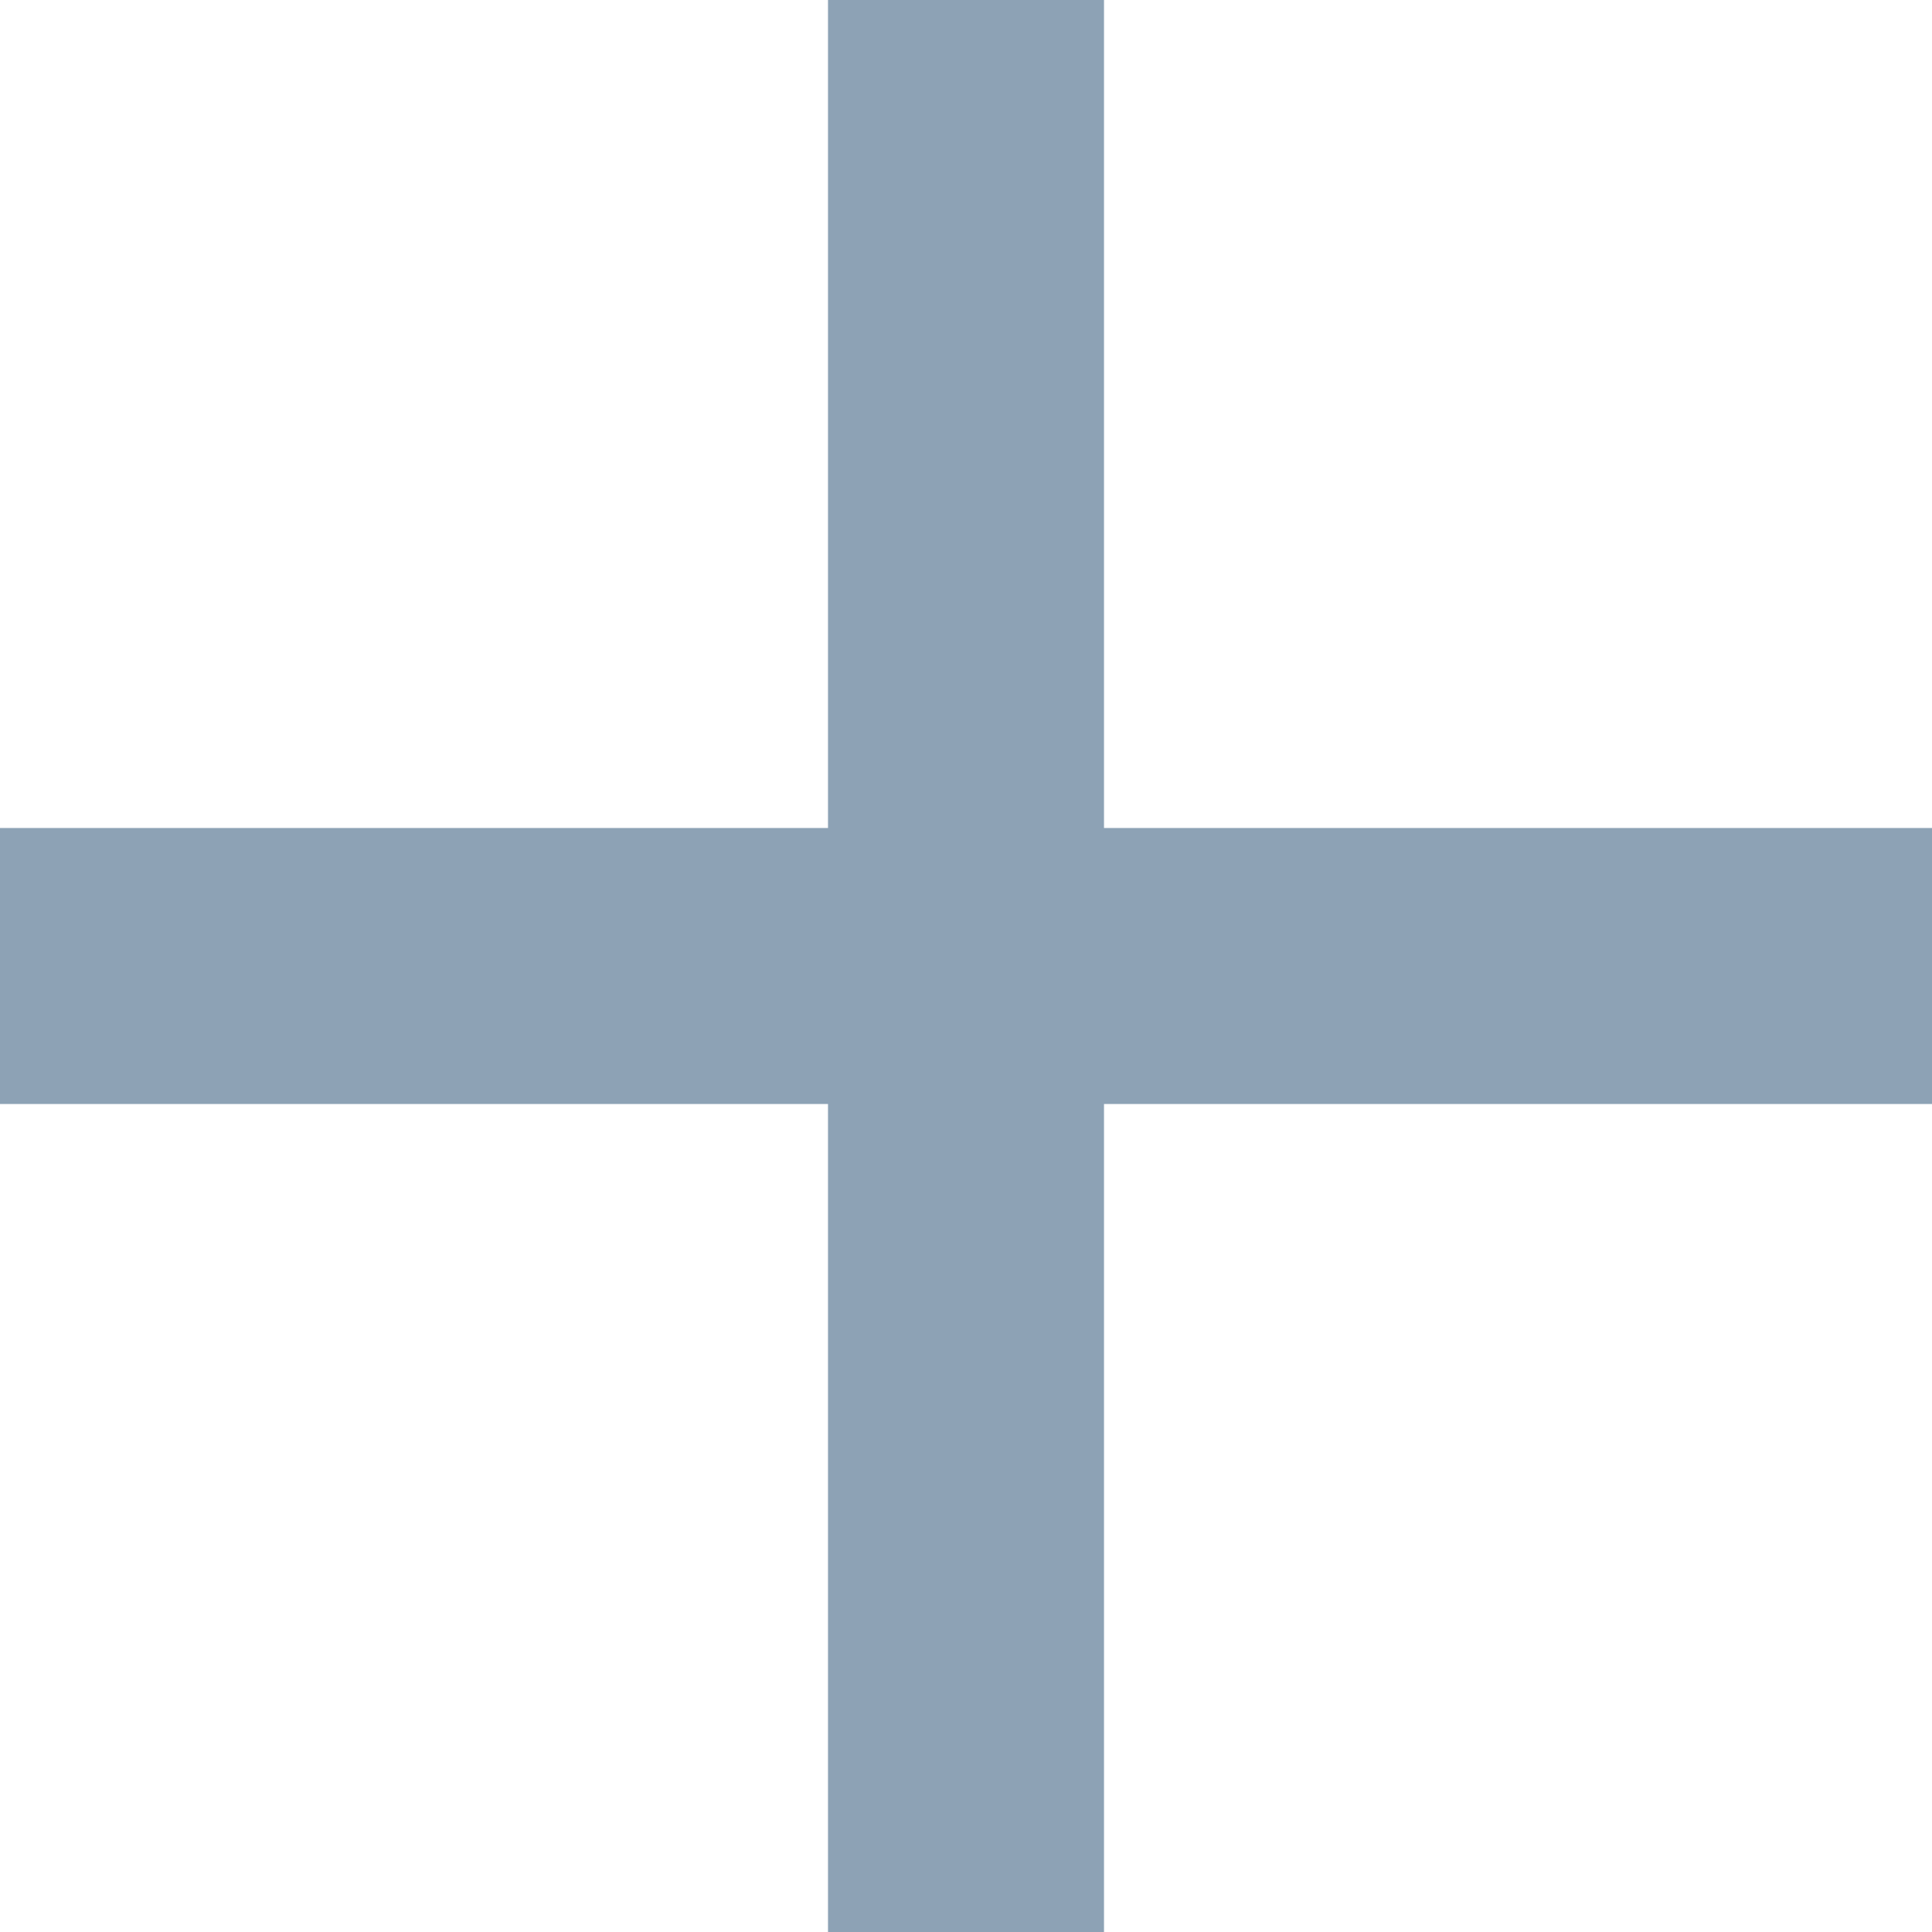
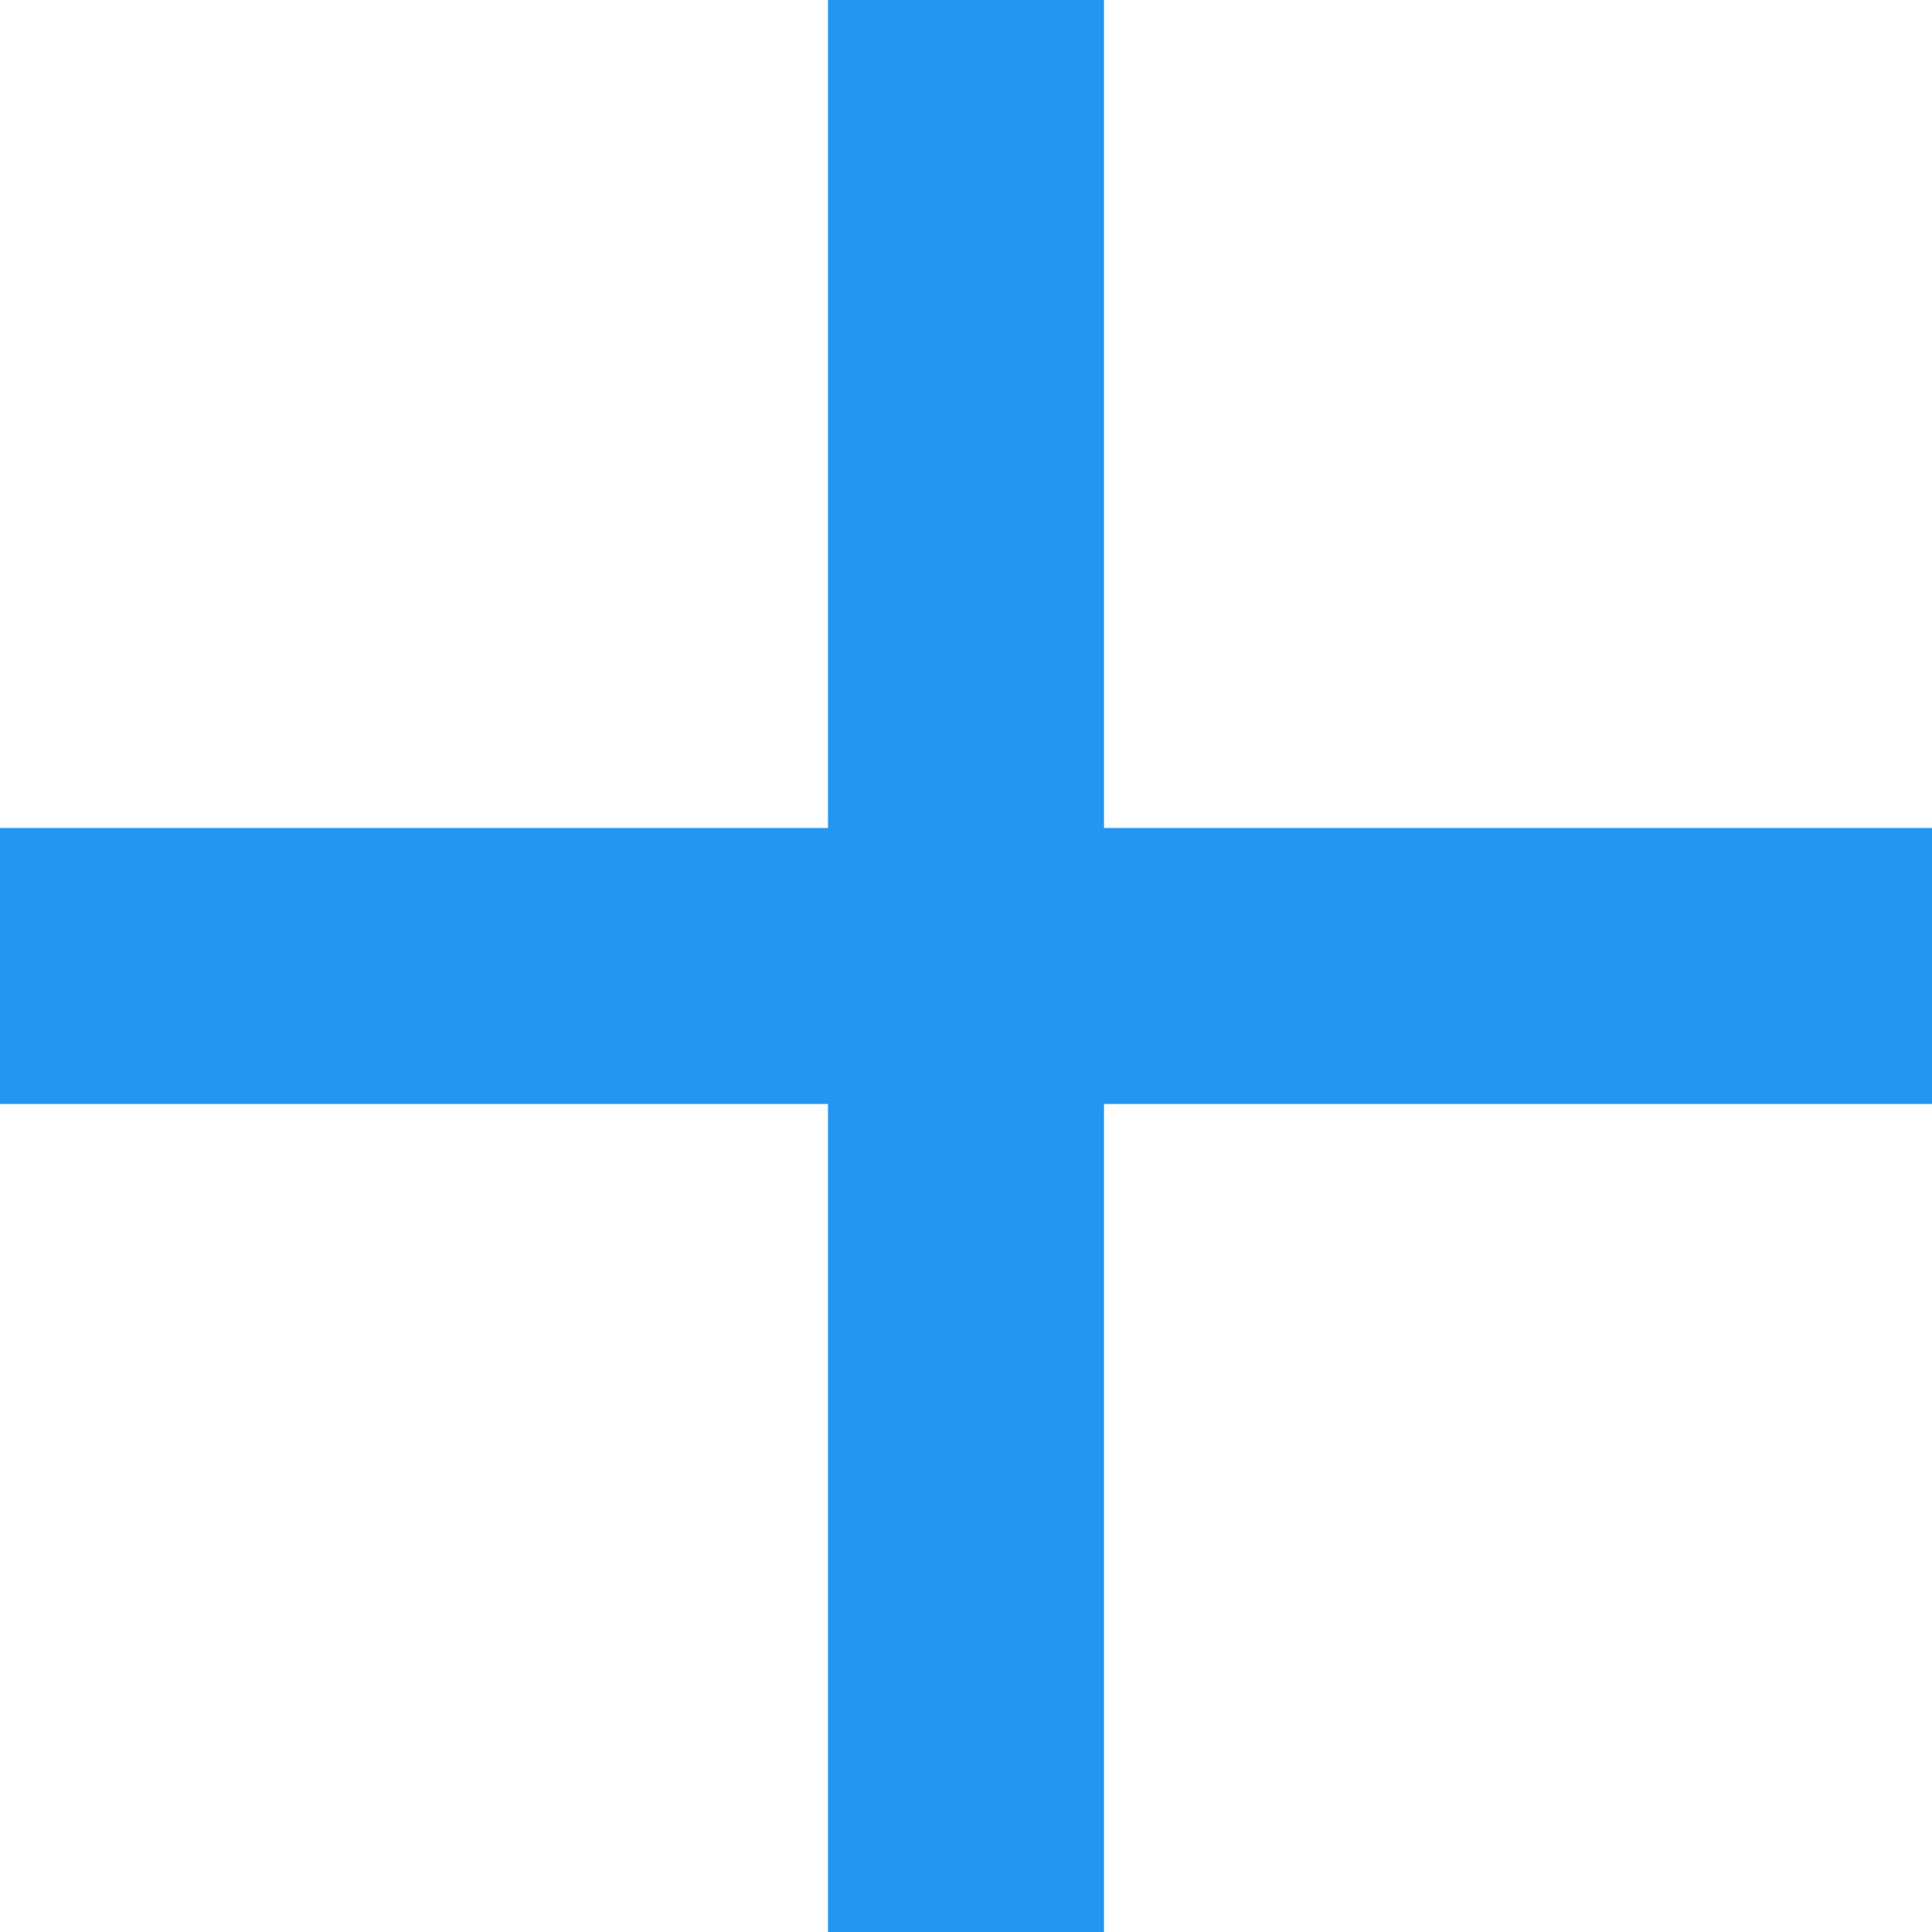
<svg xmlns="http://www.w3.org/2000/svg" version="1.1" id="Capa_1" x="0px" y="0px" width="512px" height="512px" viewBox="0 0 357 357" style="enable-background:new 0 0 357 357;" xml:space="preserve">
  <g>
    <g id="add">
-       <path d="M357,204H204v153h-51V204H0v-51h153V0h51v153h153V204z" fill="#8da2b5" />
+       <path d="M357,204H204v153h-51V204H0v-51h153V0h51v153h153V204z" fill="#2196f3" />
    </g>
  </g>
  <g>
</g>
  <g>
</g>
  <g>
</g>
  <g>
</g>
  <g>
</g>
  <g>
</g>
  <g>
</g>
  <g>
</g>
  <g>
</g>
  <g>
</g>
  <g>
</g>
  <g>
</g>
  <g>
</g>
  <g>
</g>
  <g>
</g>
</svg>
